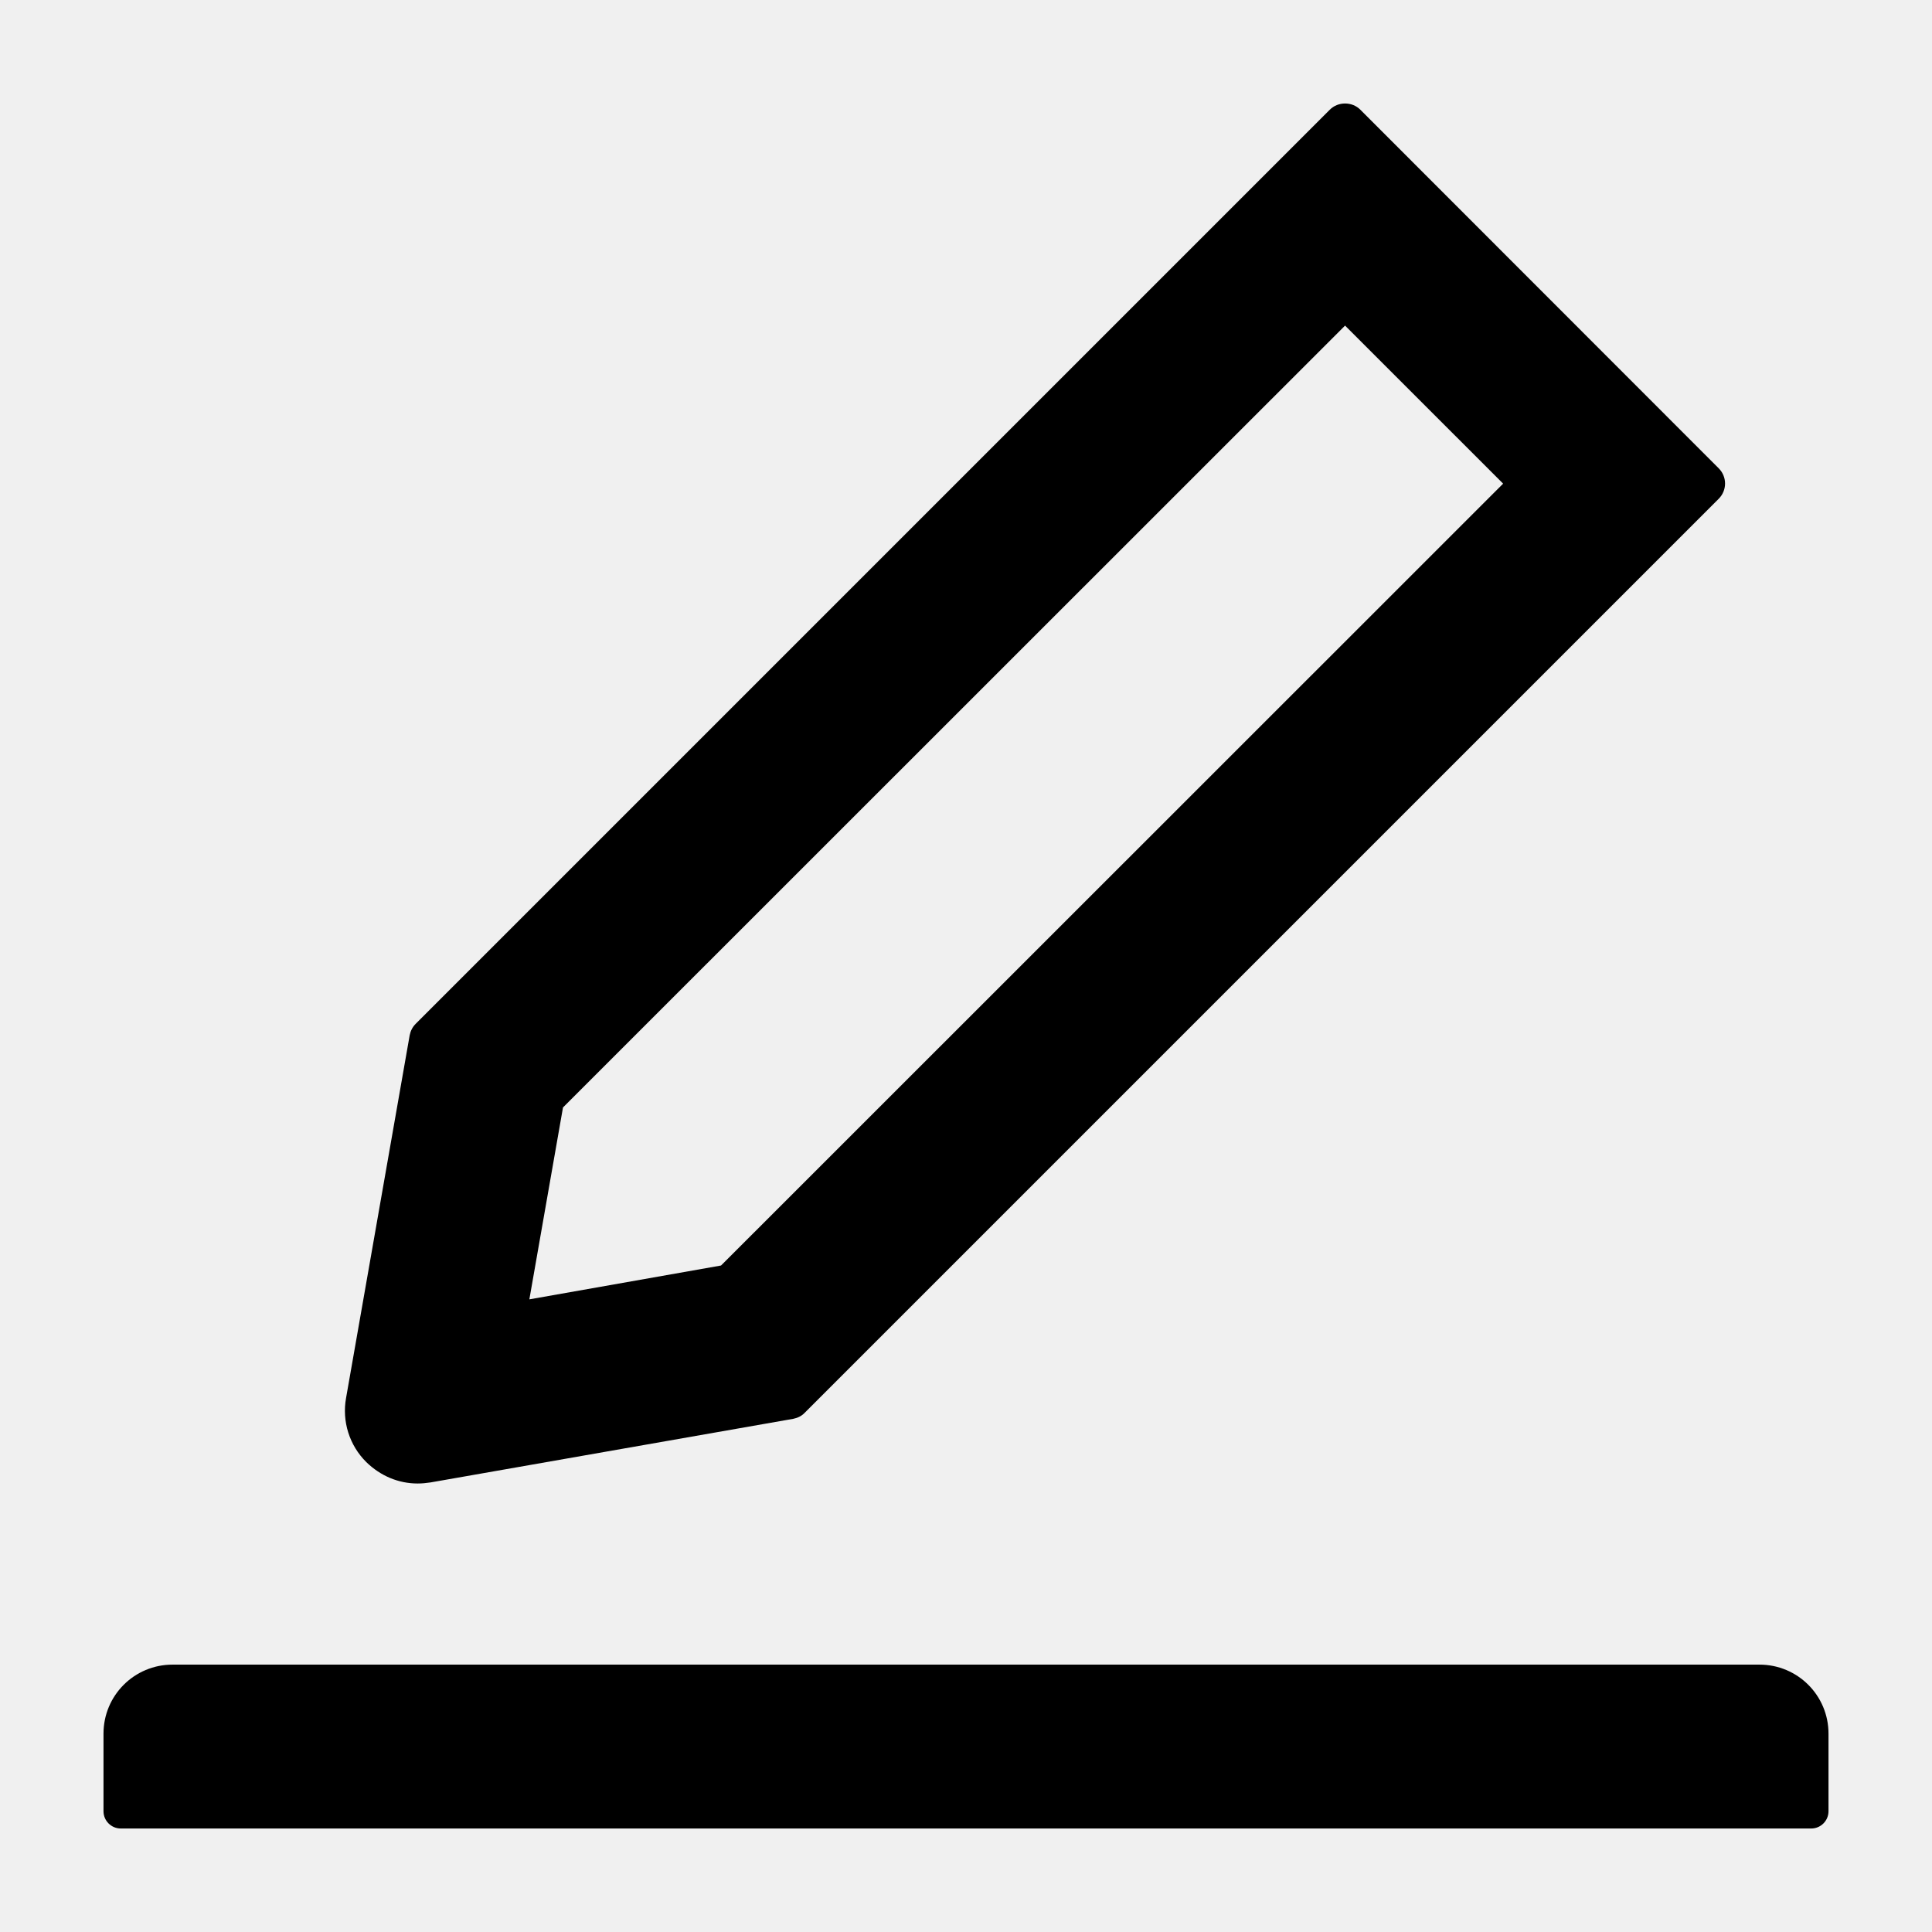
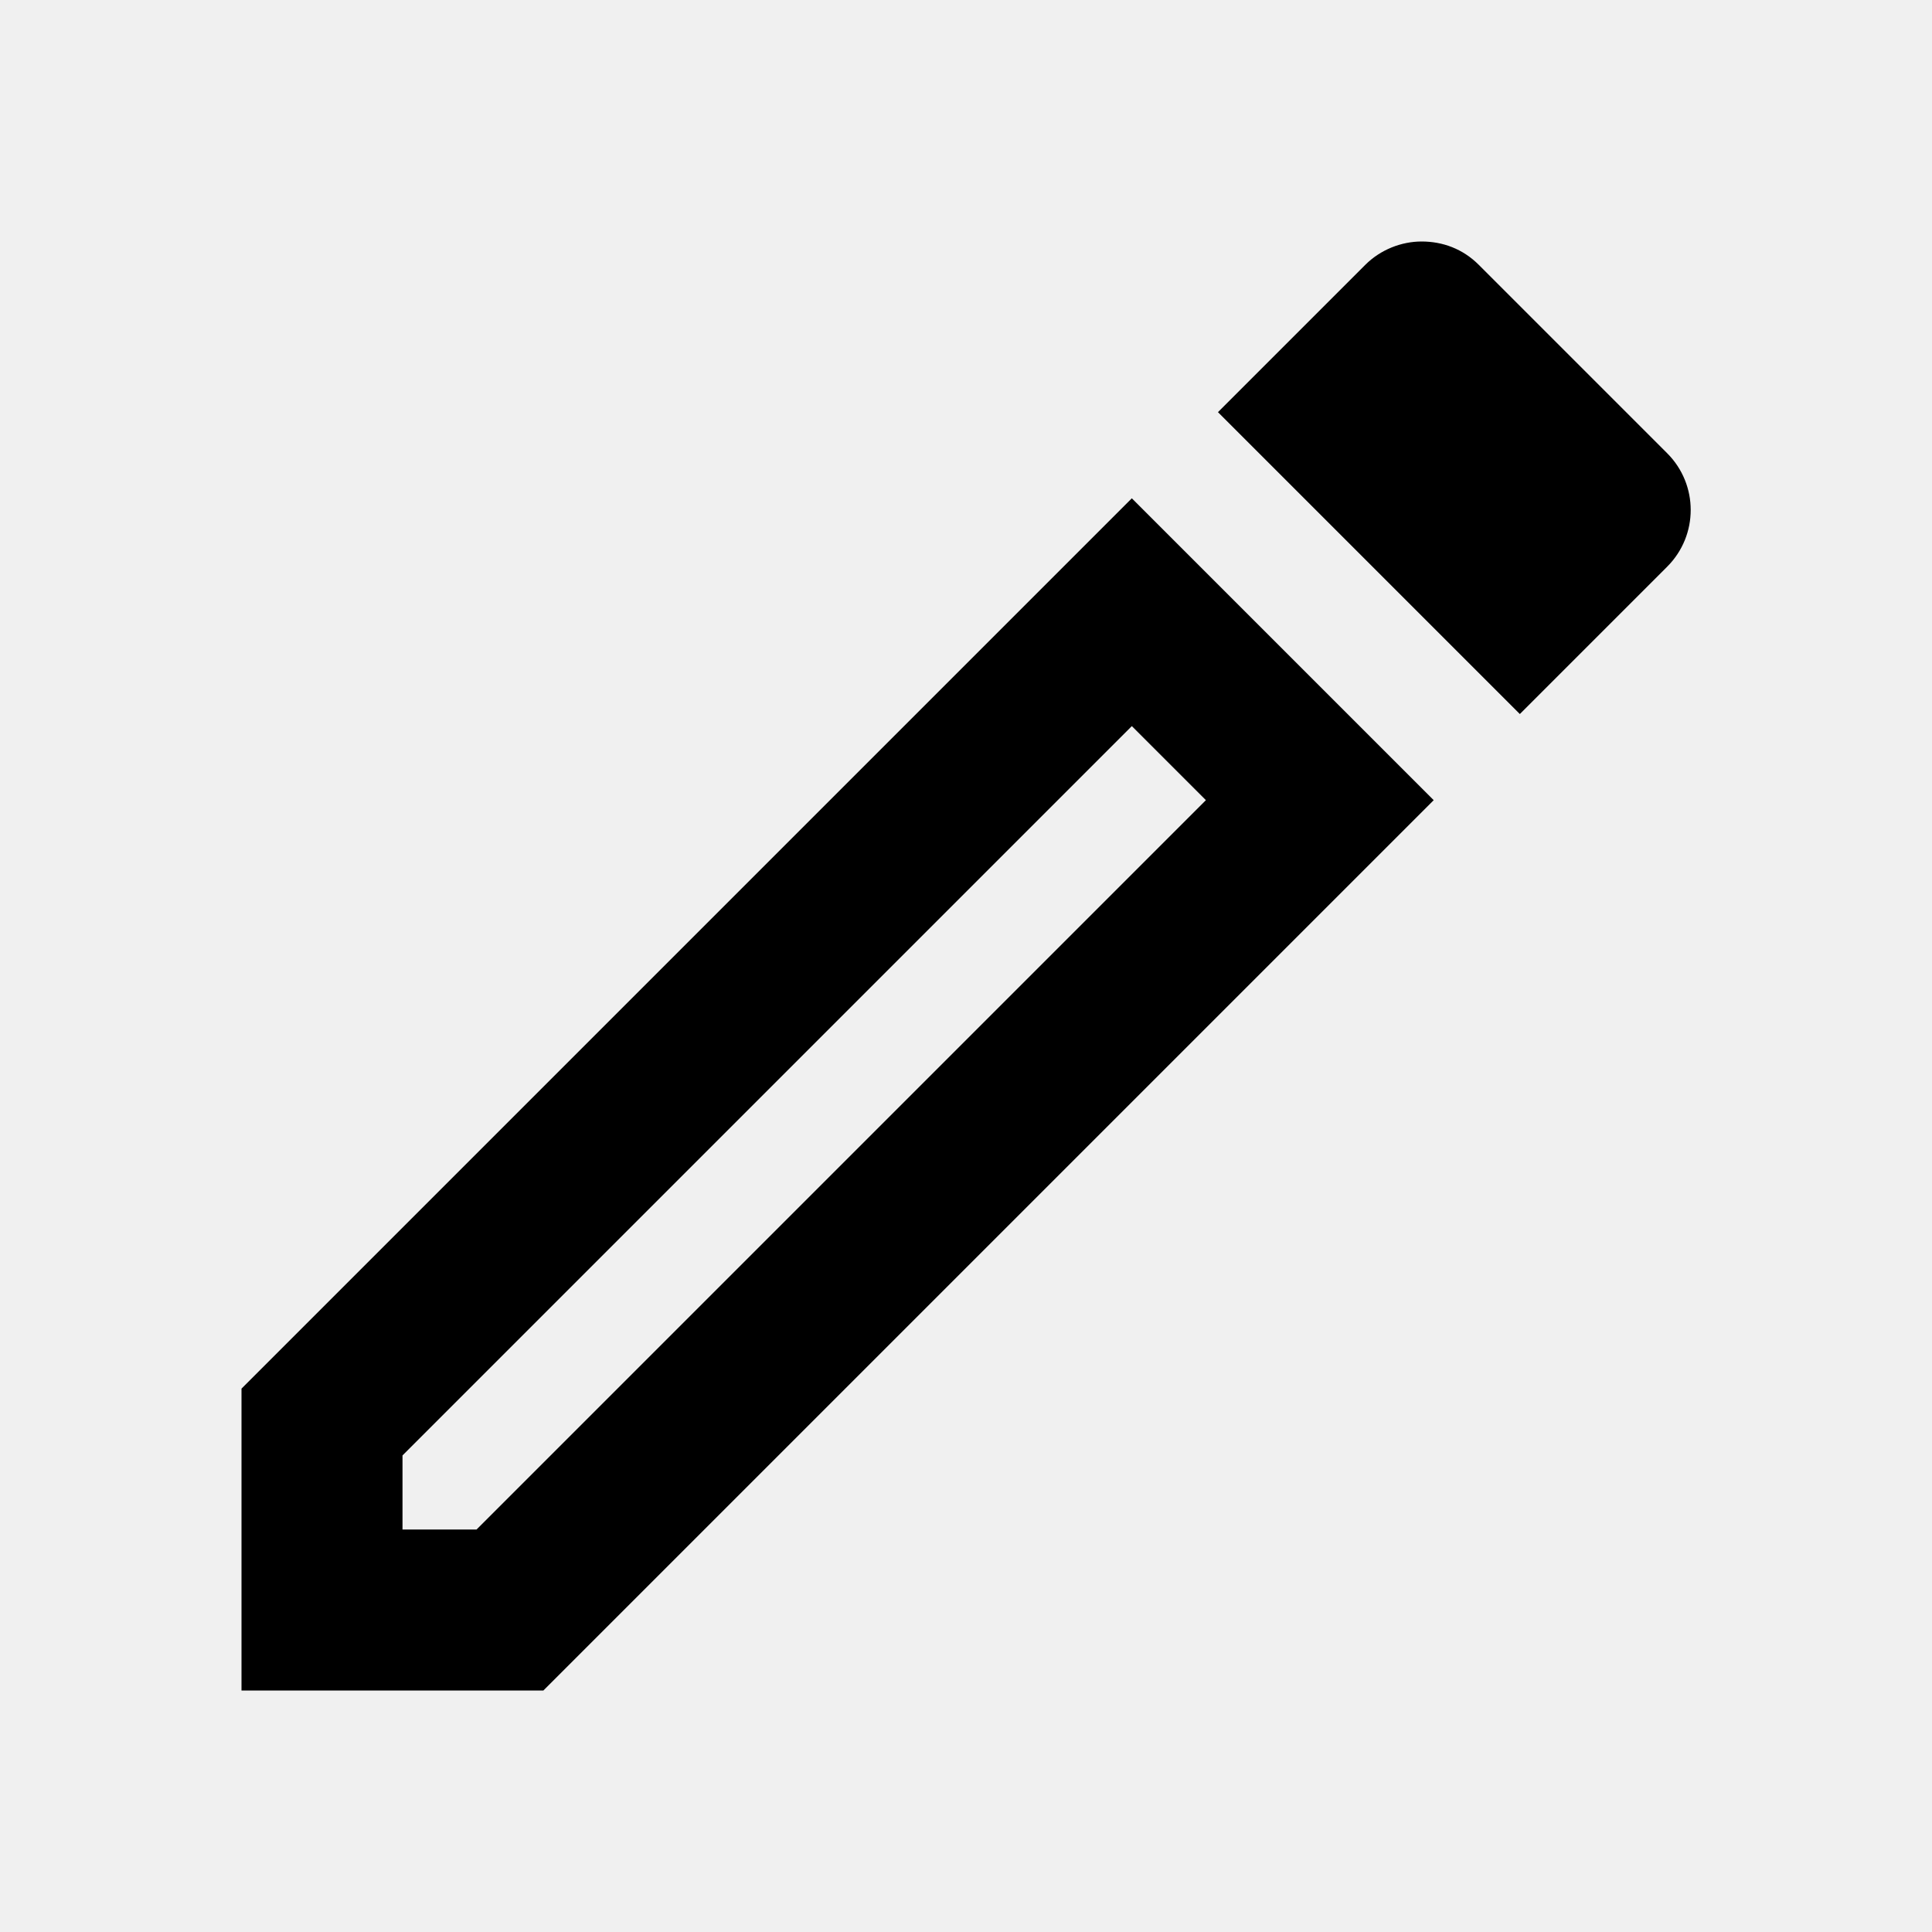
- <svg viewBox="64 64 896 896" focusable="false">
-   <path d="M257.7 752c2 0 4-.2 6-.5L431.9 722c2-.4 3.9-1.3 5.3-2.8l423.9-423.9a9.96 9.96 0 000-14.1L694.9 114.9c-1.9-1.9-4.4-2.9-7.1-2.9s-5.2 1-7.1 2.9L256.8 538.8c-1.5 1.5-2.4 3.3-2.8 5.3l-29.5 168.2a33.5 33.5 0 009.4 29.8c6.6 6.4 14.9 9.9 23.8 9.9zm67.4-174.4L687.8 215l73.3 73.3-362.7 362.6-88.9 15.7 15.6-89zM880 836H144c-17.7 0-32 14.3-32 32v36c0 4.4 3.6 8 8 8h784c4.4 0 8-3.6 8-8v-36c0-17.7-14.3-32-32-32z" fill="currentColor" />
+ <svg xmlns="http://www.w3.org/2000/svg" width="24" height="24" viewBox="0 0 24 24" fill="none">
+   <g clip-path="url(#clip0_123_4832)">
+     <path d="M14.06 9.02L14.98 9.94L5.92 19H5V18.08L14.06 9.02ZM17.66 3C17.41 3 17.15 3.1 16.96 3.29L15.13 5.12L18.88 8.87L20.71 7.04C21.1 6.65 21.1 6.02 20.71 5.63L18.37 3.29C18.17 3.09 17.92 3 17.66 3ZM14.06 6.19L3 17.25V21H6.75L17.81 9.94L14.06 6.19Z" fill="currentColor" />
+   </g>
+   <defs>
+     <clipPath id="clip0_123_4832">
+       <rect width="24" height="24" fill="white" />
+     </clipPath>
+   </defs>
</svg>
